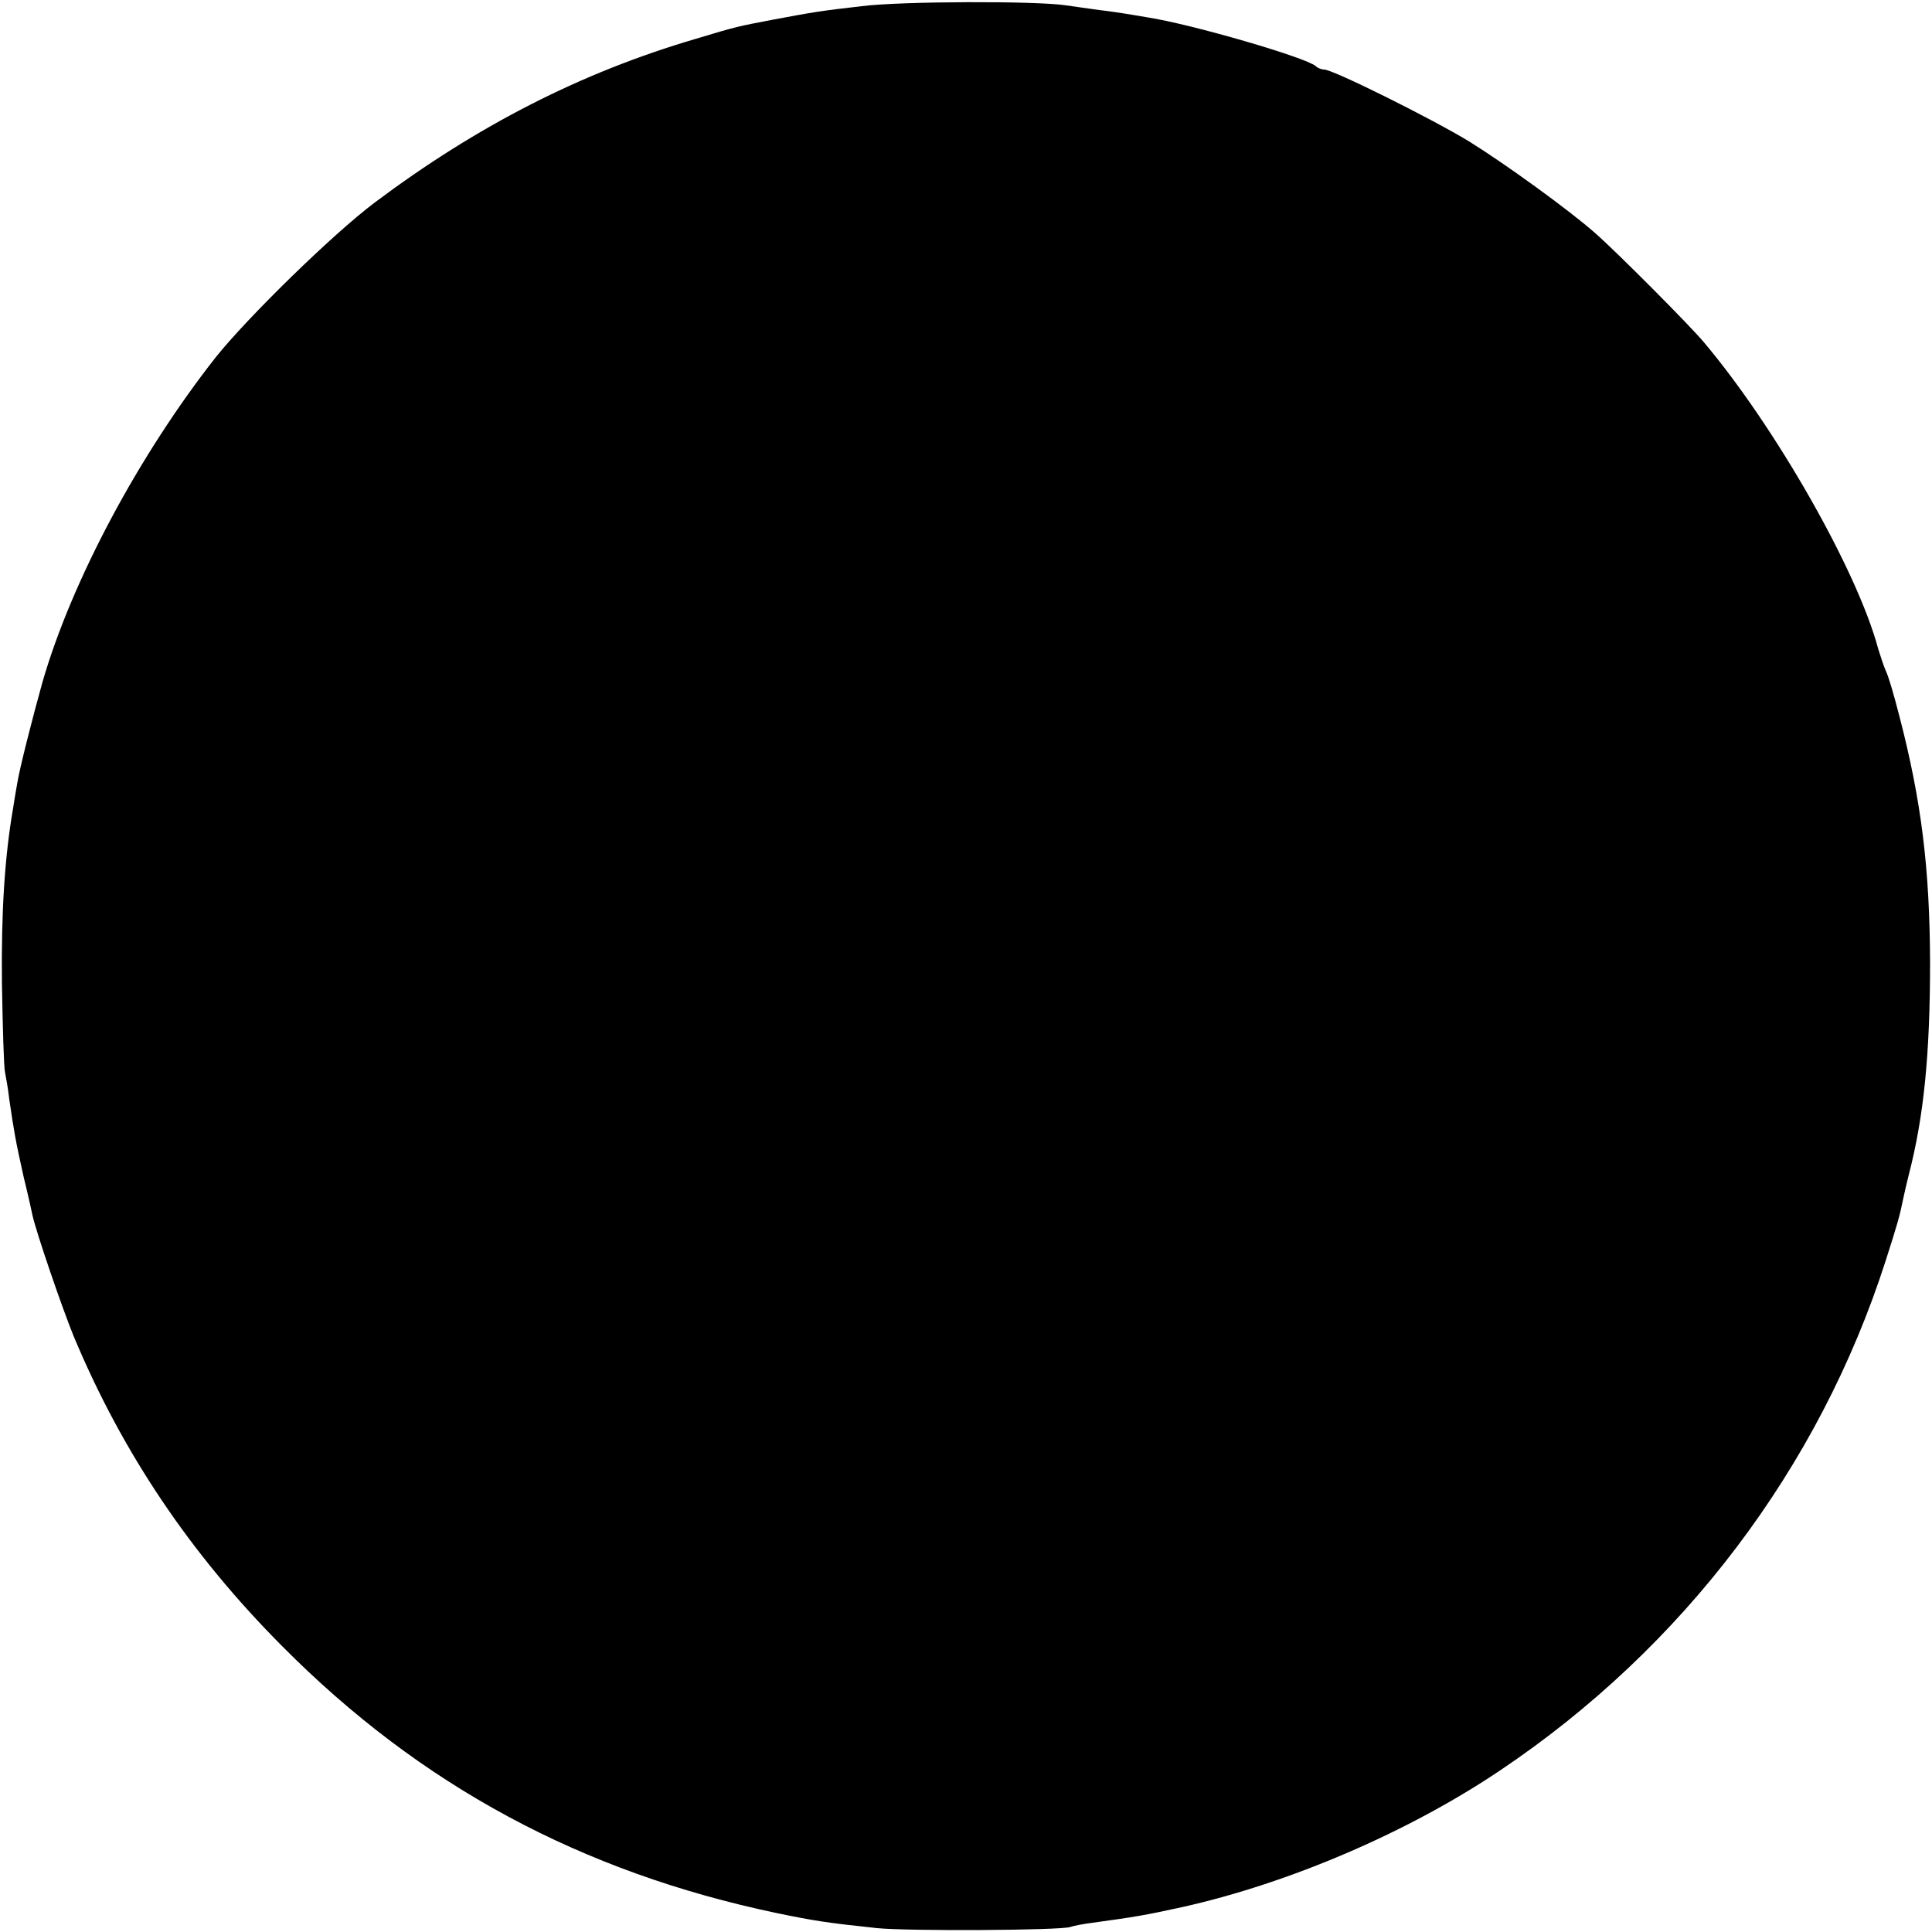
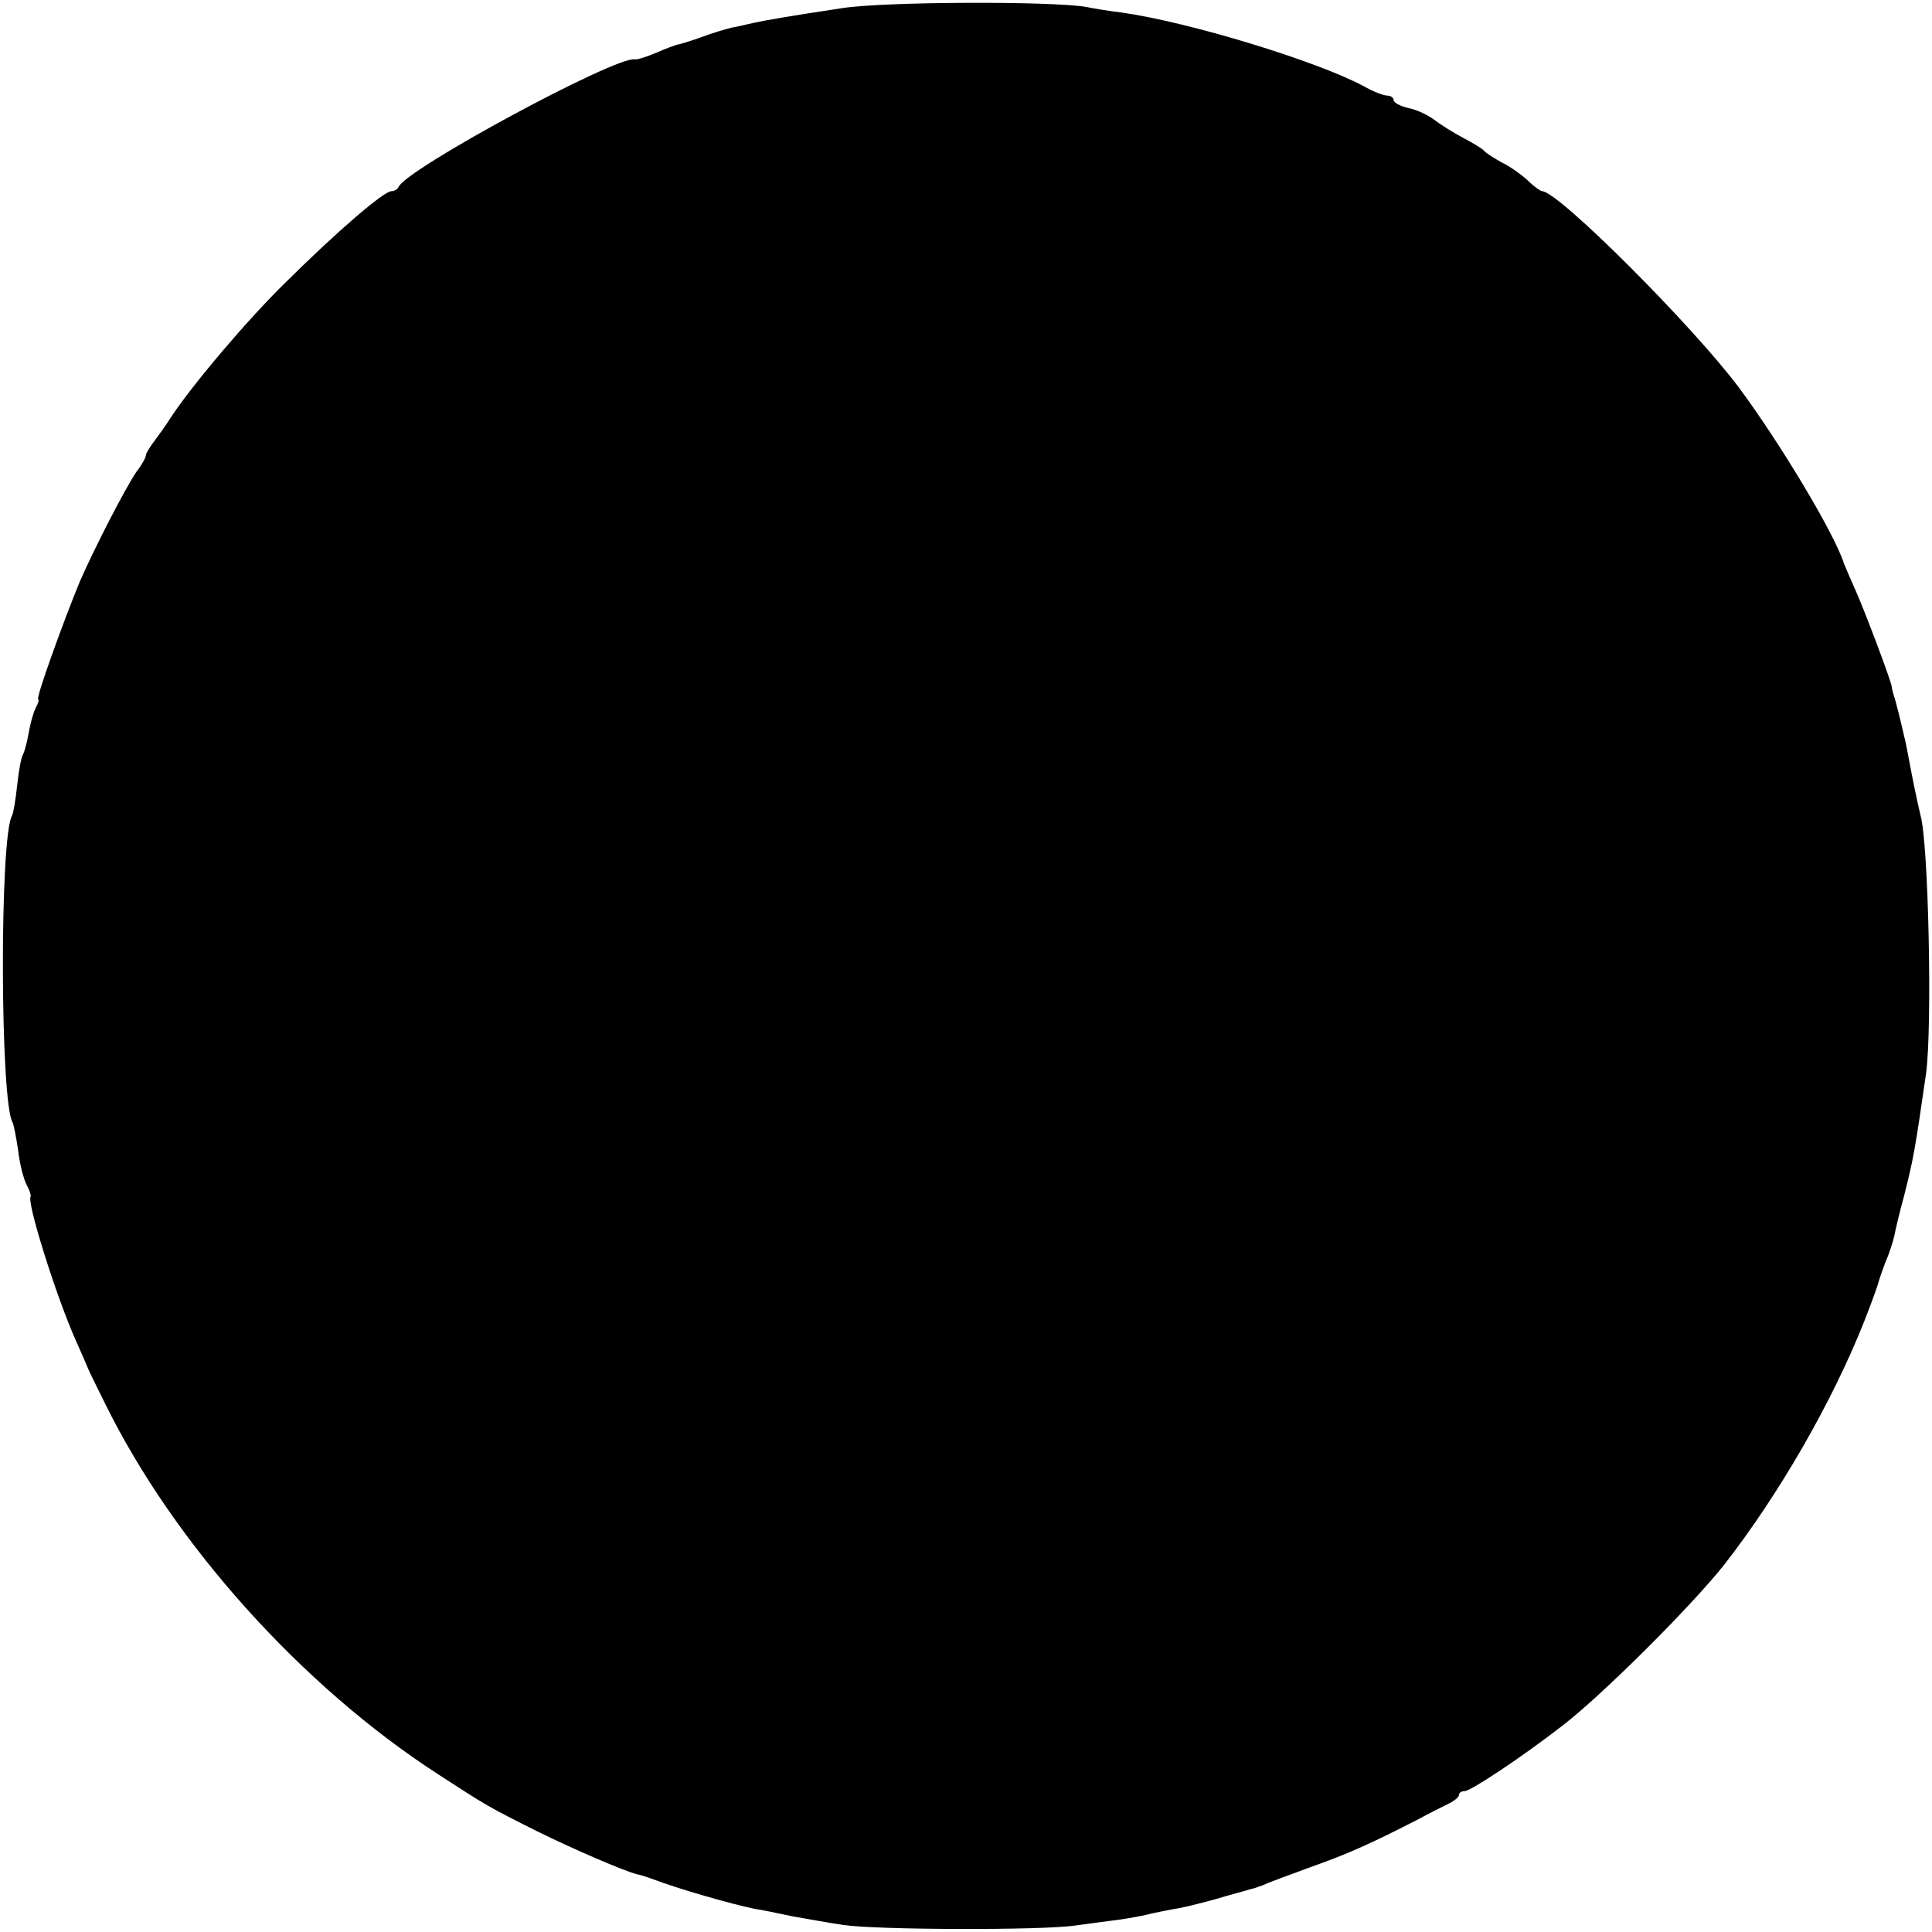
- <svg xmlns="http://www.w3.org/2000/svg" version="1.0" width="500pt" height="500pt" viewBox="0 0 500 500" preserveAspectRatio="xMidYMid meet">
-   <g transform="translate(0,500) scale(0.1,-0.1)" fill="#000000" stroke="none">
-     <path d="M2230 4984 c-106 -12 -129 -16 -230 -35 -89 -17 -92 -17 -201 -50 -296 -87 -565 -225 -829 -423 -108 -81 -329 -297 -412 -401 -198 -252 -372 -577 -448 -840 -26 -93 -59 -223 -65 -260 -4 -22 -9 -52 -11 -66 -22 -127 -31 -269 -29 -454 2 -115 5 -219 8 -230 2 -11 8 -42 11 -70 12 -82 16 -106 37 -200 12 -49 22 -94 23 -100 10 -45 76 -238 107 -314 125 -299 301 -562 539 -801 358 -361 775 -585 1280 -691 97 -20 128 -25 260 -39 80 -8 475 -6 500 3 8 3 34 8 58 11 109 15 134 19 234 41 276 62 582 193 820 353 474 318 826 783 998 1319 31 97 36 114 46 163 3 14 9 41 14 60 39 151 55 312 55 550 -1 242 -22 415 -79 635 -16 62 -28 103 -36 120 -5 11 -13 36 -19 55 -54 203 -267 576 -452 795 -37 44 -224 232 -281 282 -68 60 -234 180 -326 237 -97 59 -352 186 -375 186 -7 0 -17 4 -22 9 -25 22 -319 108 -435 126 -25 4 -52 9 -60 10 -8 1 -37 6 -65 9 -27 4 -66 9 -85 12 -75 12 -429 11 -530 -2z" />
+ <svg xmlns="http://www.w3.org/2000/svg" version="1.0" width="384pt" height="384pt" viewBox="0 0 384 384" preserveAspectRatio="xMidYMid meet">
+   <g transform="translate(0,384) scale(0.1,-0.1)" fill="#000000" stroke="none">
+     <path d="M1675 3824 c-119 -18 -145 -23 -175 -29 -14 -3 -34 -8 -46 -10 -12 -3 -40 -11 -63 -20 -23 -8 -43 -14 -46 -14 -3 -1 -21 -7 -41 -16 -19 -8 -38 -14 -42 -13 -36 8 -457 -219 -470 -254 -2 -4 -8 -8 -14 -8 -15 0 -106 -78 -209 -180 -77 -75 -186 -204 -229 -269 -8 -13 -23 -34 -32 -46 -10 -13 -18 -26 -18 -30 0 -4 -8 -19 -19 -33 -23 -34 -83 -151 -112 -217 -33 -80 -89 -235 -83 -235 2 0 0 -8 -5 -17 -5 -10 -11 -32 -14 -50 -3 -17 -8 -36 -11 -42 -4 -6 -9 -34 -12 -63 -3 -29 -8 -56 -10 -59 -25 -41 -24 -568 1 -610 2 -3 7 -28 11 -55 3 -27 11 -58 17 -69 6 -11 9 -21 8 -23 -9 -9 51 -200 90 -287 12 -27 23 -52 24 -55 1 -3 16 -34 34 -70 138 -280 391 -561 661 -736 97 -63 100 -65 198 -114 75 -37 171 -78 197 -85 6 -1 19 -5 30 -9 55 -21 157 -50 205 -60 14 -2 48 -9 76 -15 28 -5 73 -13 100 -17 67 -10 397 -11 462 -1 28 4 69 9 90 12 20 3 48 8 62 12 14 3 34 7 45 9 11 1 47 10 80 19 33 10 65 18 70 20 6 1 17 5 25 8 8 4 51 20 95 36 76 27 118 46 210 93 22 12 50 26 62 32 13 6 23 14 23 19 0 4 5 7 11 7 12 0 113 67 193 129 80 61 259 240 323 321 109 140 214 322 278 483 15 38 28 74 29 80 2 7 8 24 14 40 7 15 14 38 17 50 2 12 11 49 20 82 18 72 21 87 43 240 13 92 5 463 -11 515 -2 8 -10 44 -17 80 -7 36 -13 70 -15 75 -7 31 -17 72 -21 83 -2 7 -4 14 -4 17 -1 11 -54 152 -73 194 -11 25 -21 48 -22 51 -19 60 -128 241 -209 350 -93 124 -359 390 -391 390 -3 0 -16 9 -28 21 -12 11 -35 28 -52 36 -16 9 -32 19 -35 23 -3 4 -21 15 -40 25 -19 10 -45 26 -58 36 -13 10 -36 21 -52 24 -17 4 -30 11 -30 16 0 5 -6 9 -13 9 -7 0 -28 8 -47 19 -94 50 -346 127 -480 146 -25 3 -56 8 -70 11 -66 12 -400 11 -485 -2z" />
  </g>
</svg>
